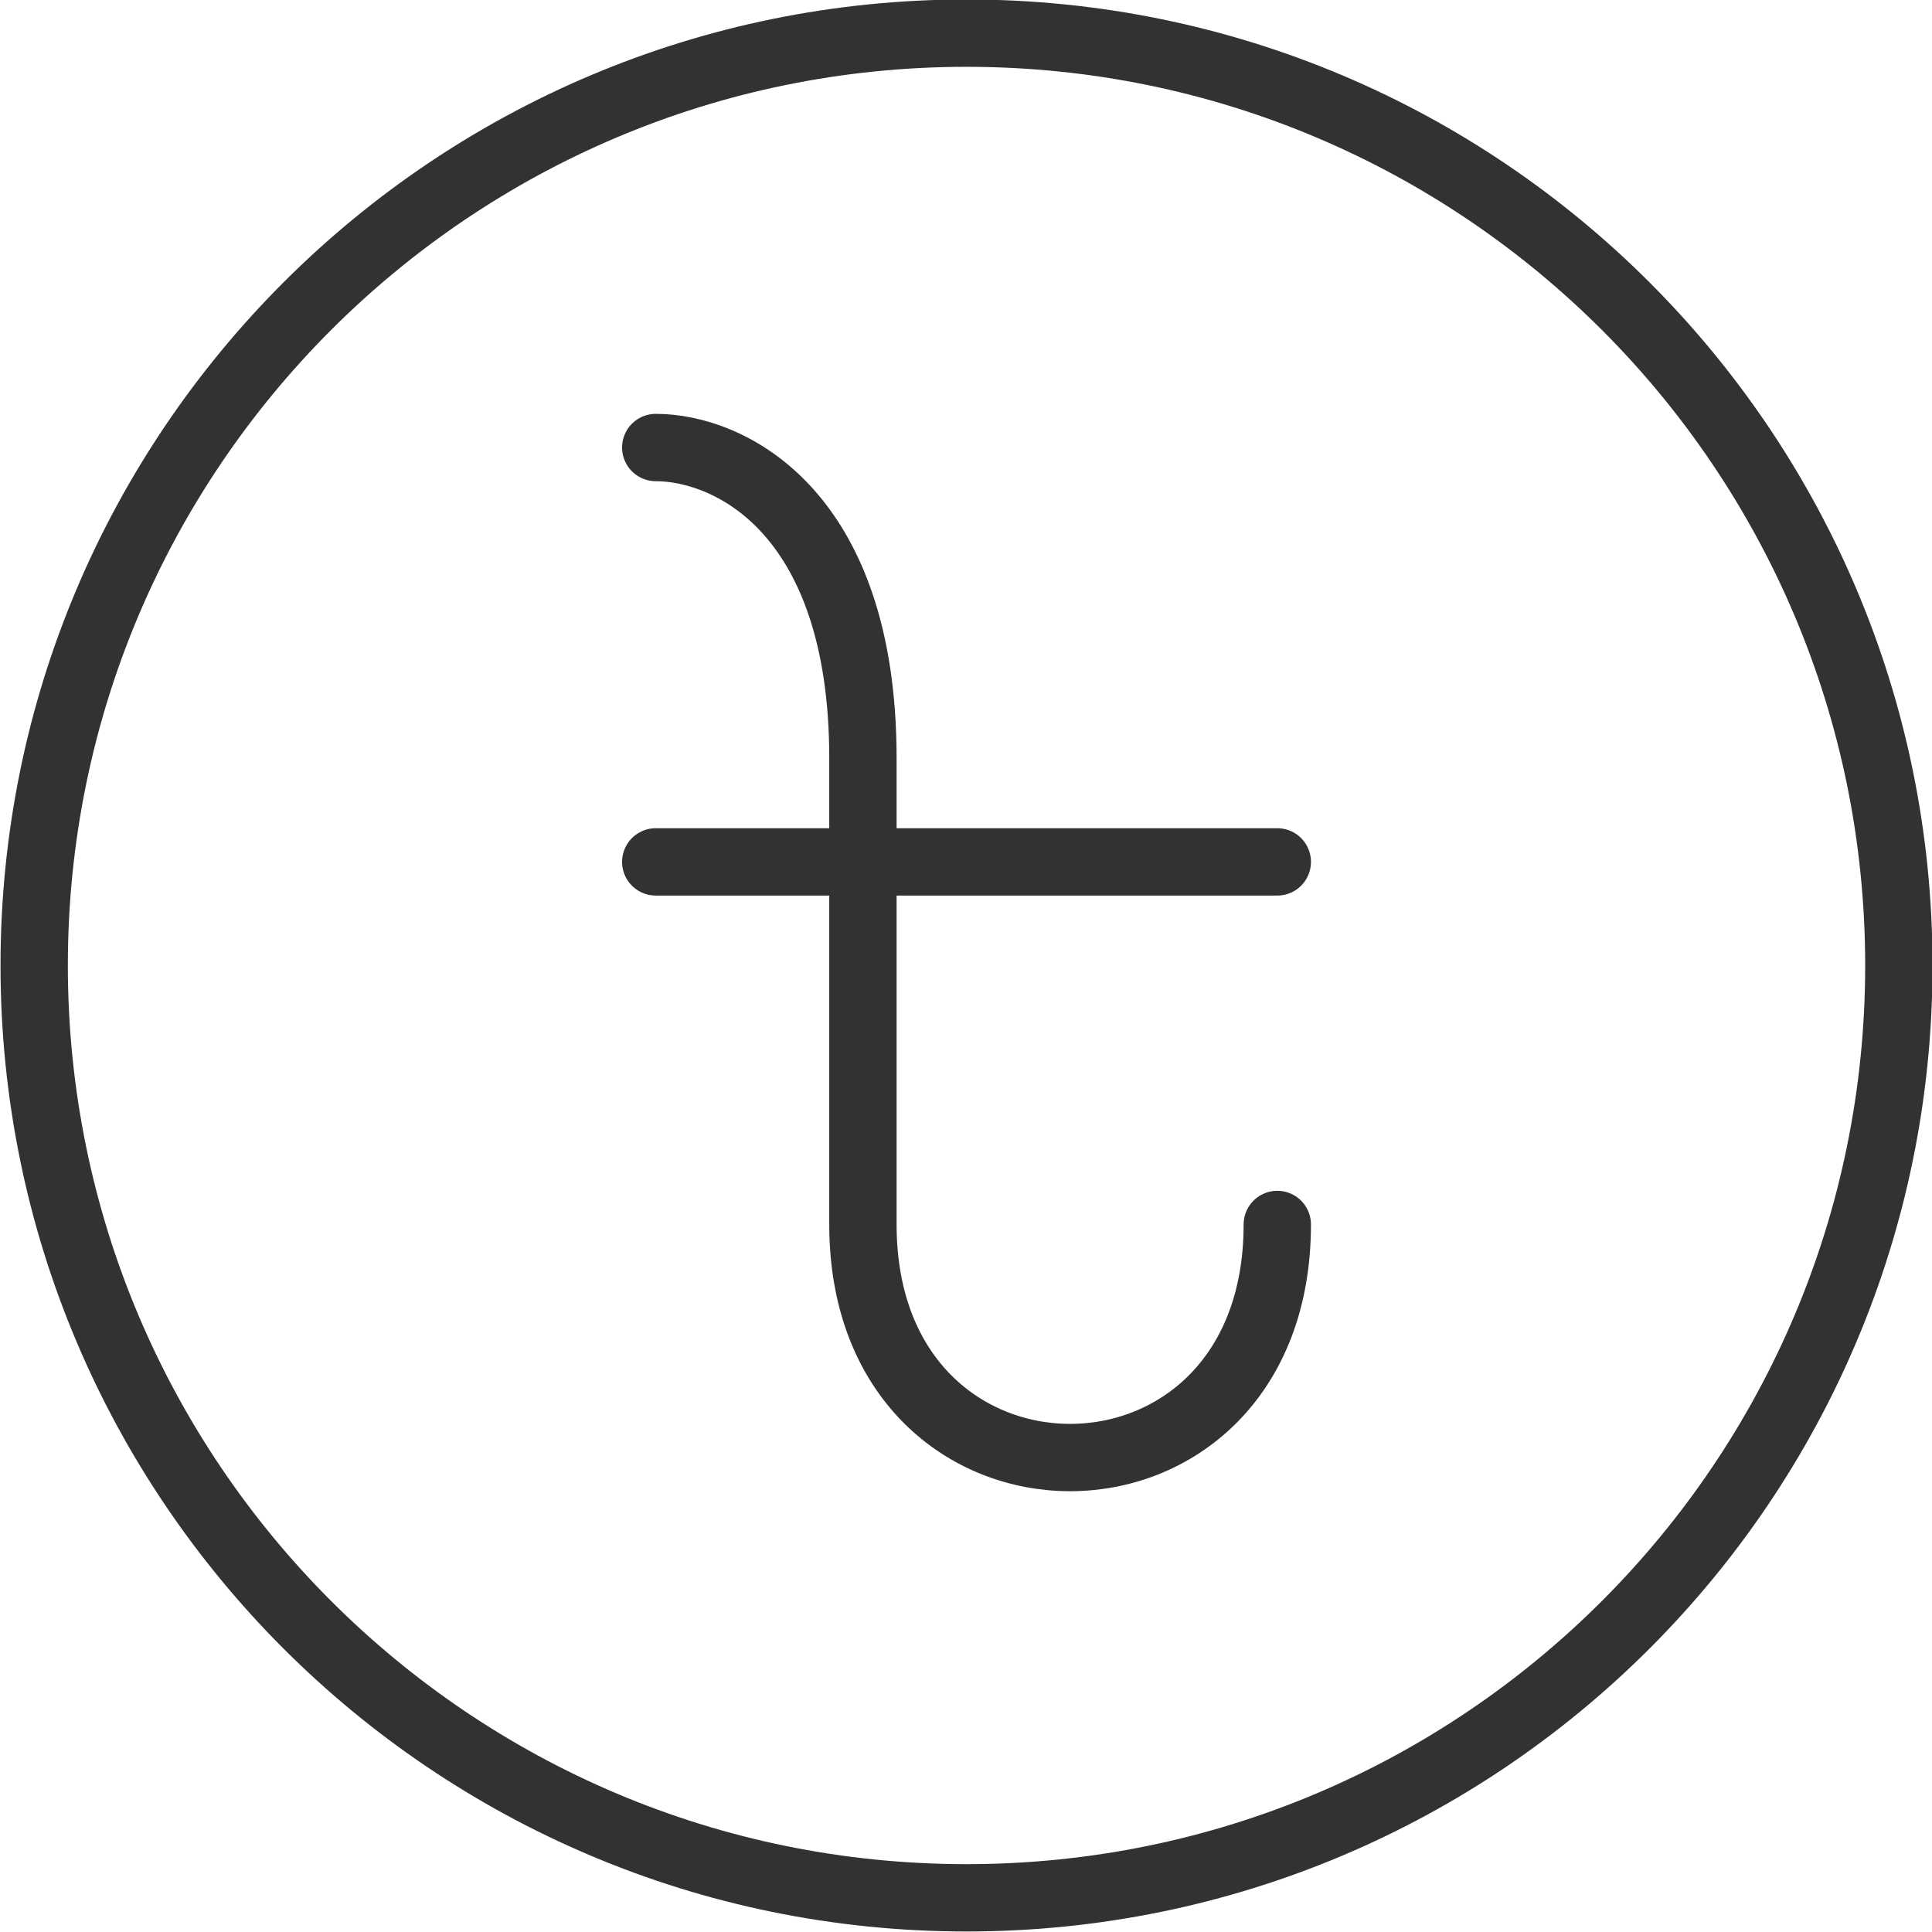
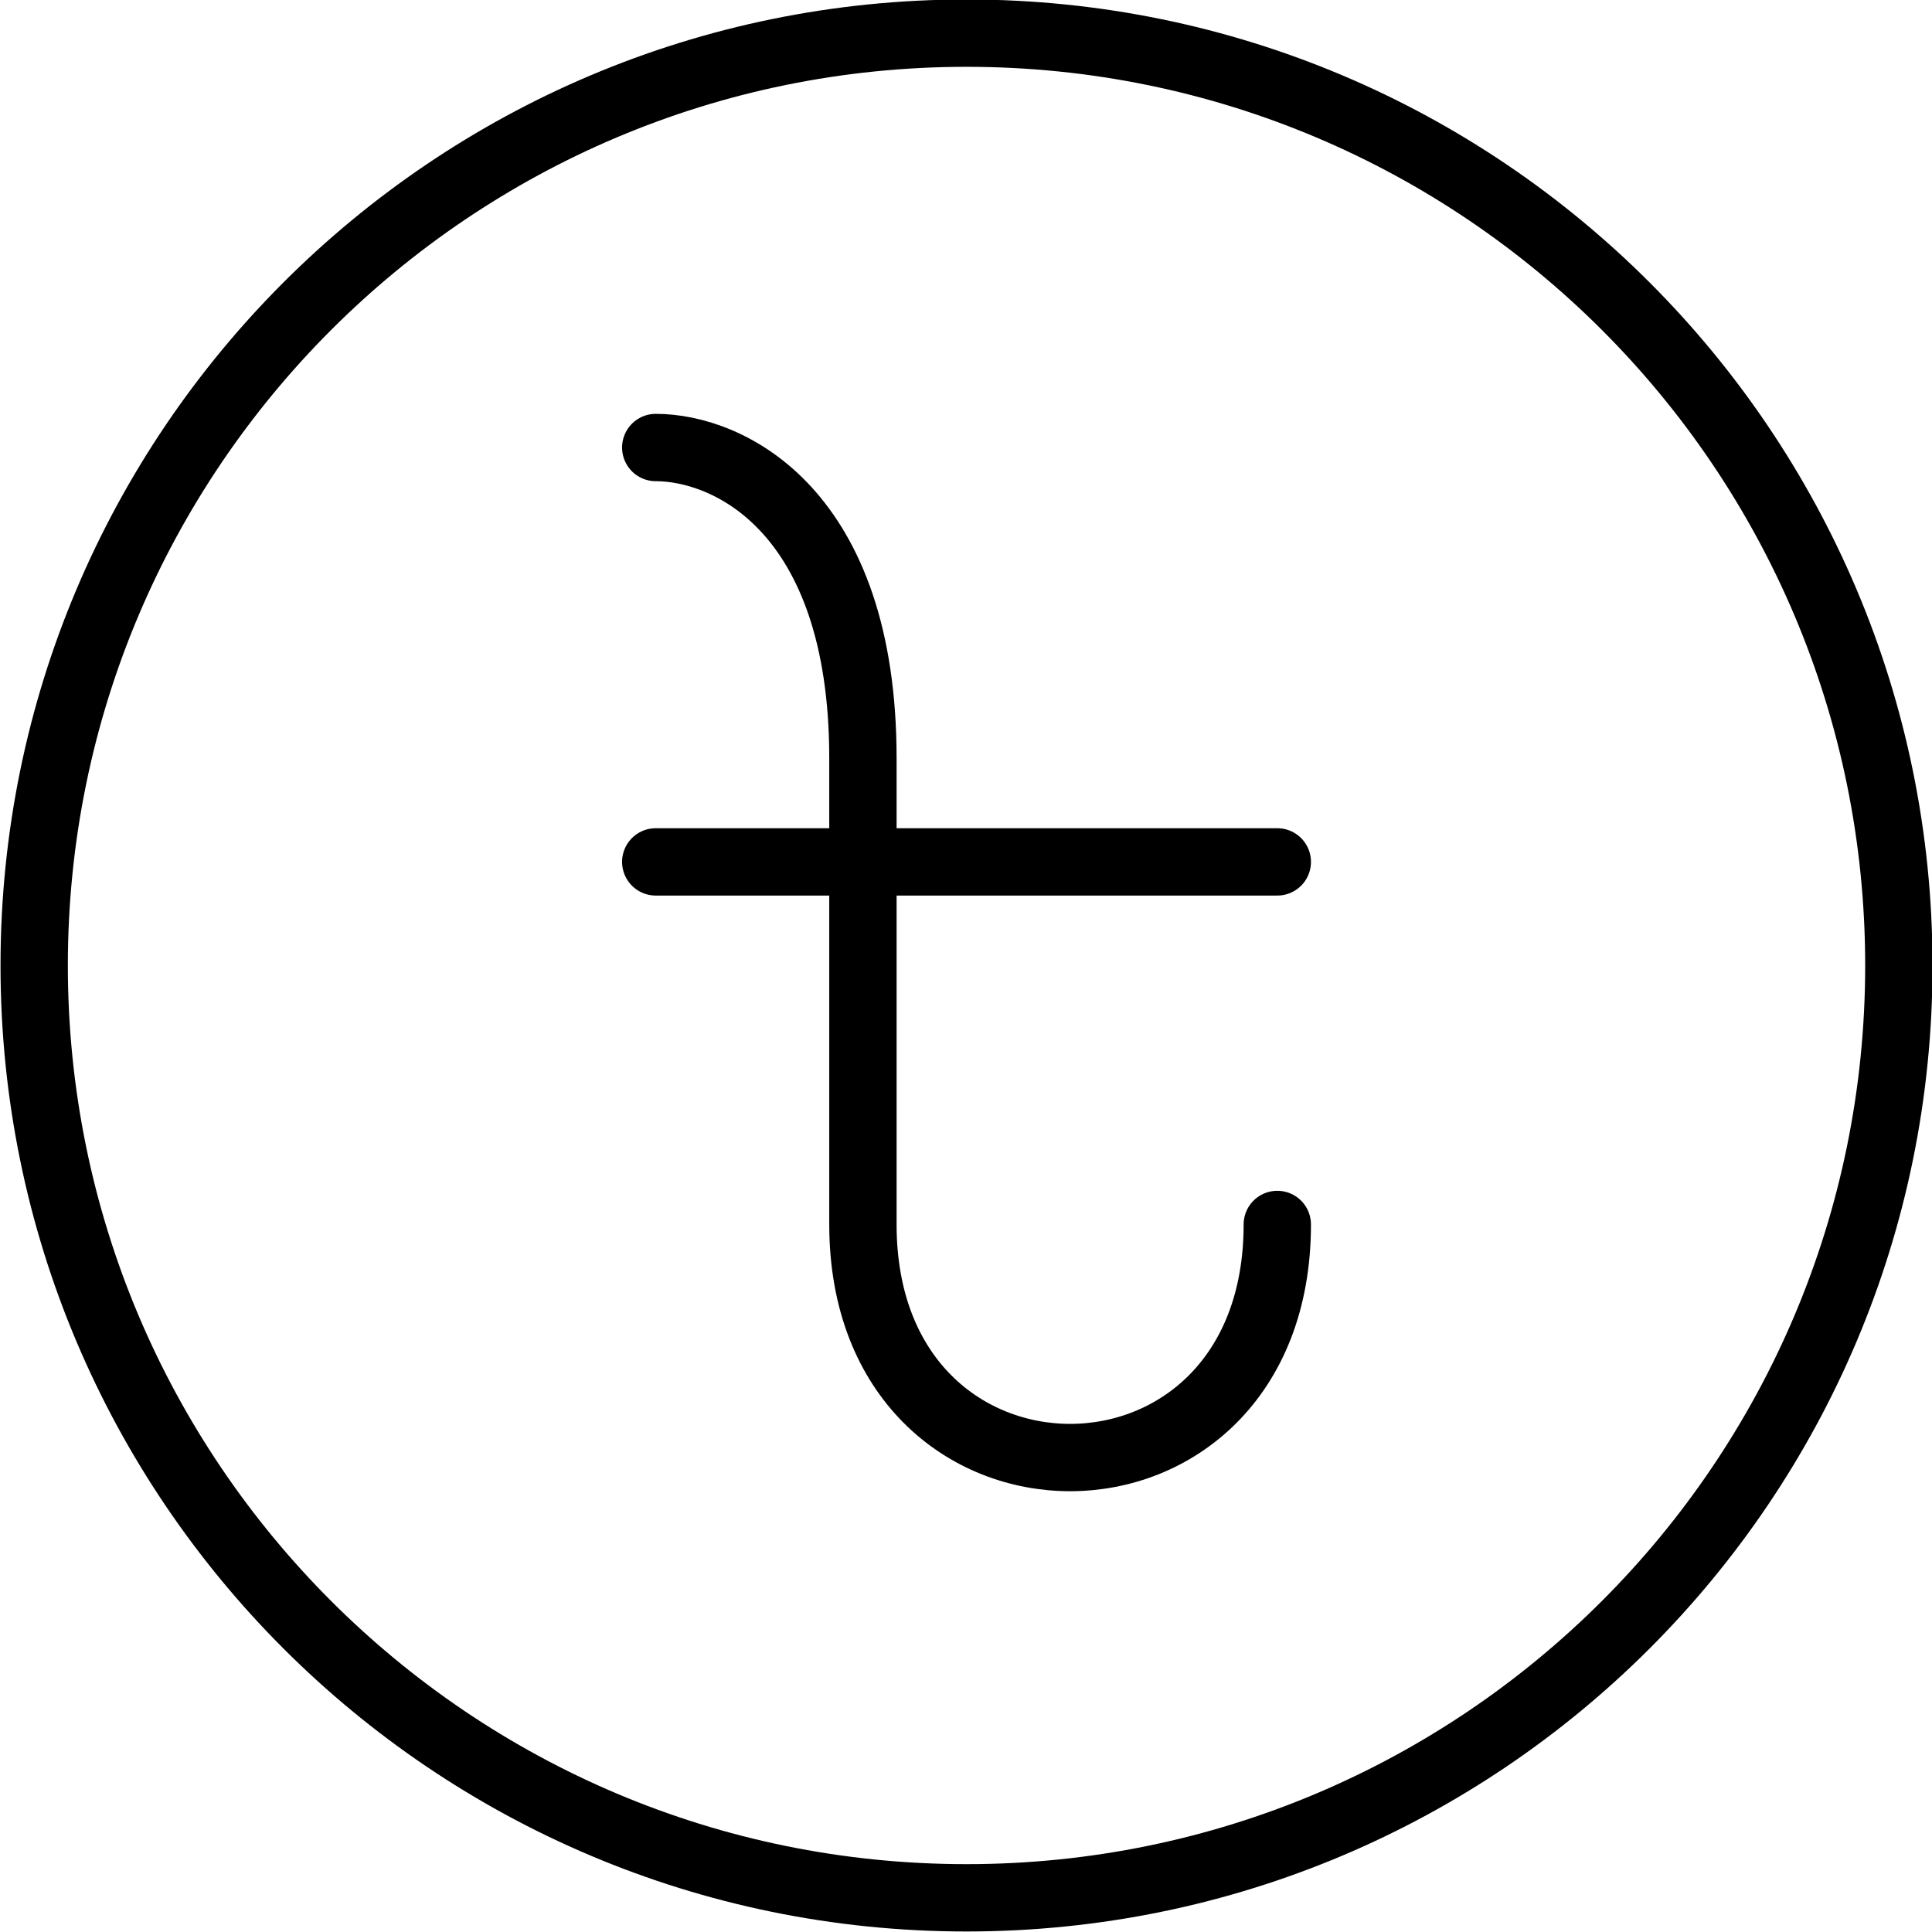
<svg xmlns="http://www.w3.org/2000/svg" fill="none" viewBox="2.67 2.68 18.65 18.65" width="800" height="800">
-   <g stroke="#323232" stroke-width=".65">
+   <g stroke="#000" stroke-width=".65">
    <path stroke-linecap="round" stroke-linejoin="round" d="M9 11h6M9 7c.7 0 2 .6 2 3v4.5c0 3 4 3 4 0" />
    <path d="M21 12a9 9 0 1 1-18 0 9 9 0 0 1 18 0Z" />
  </g>
</svg>
